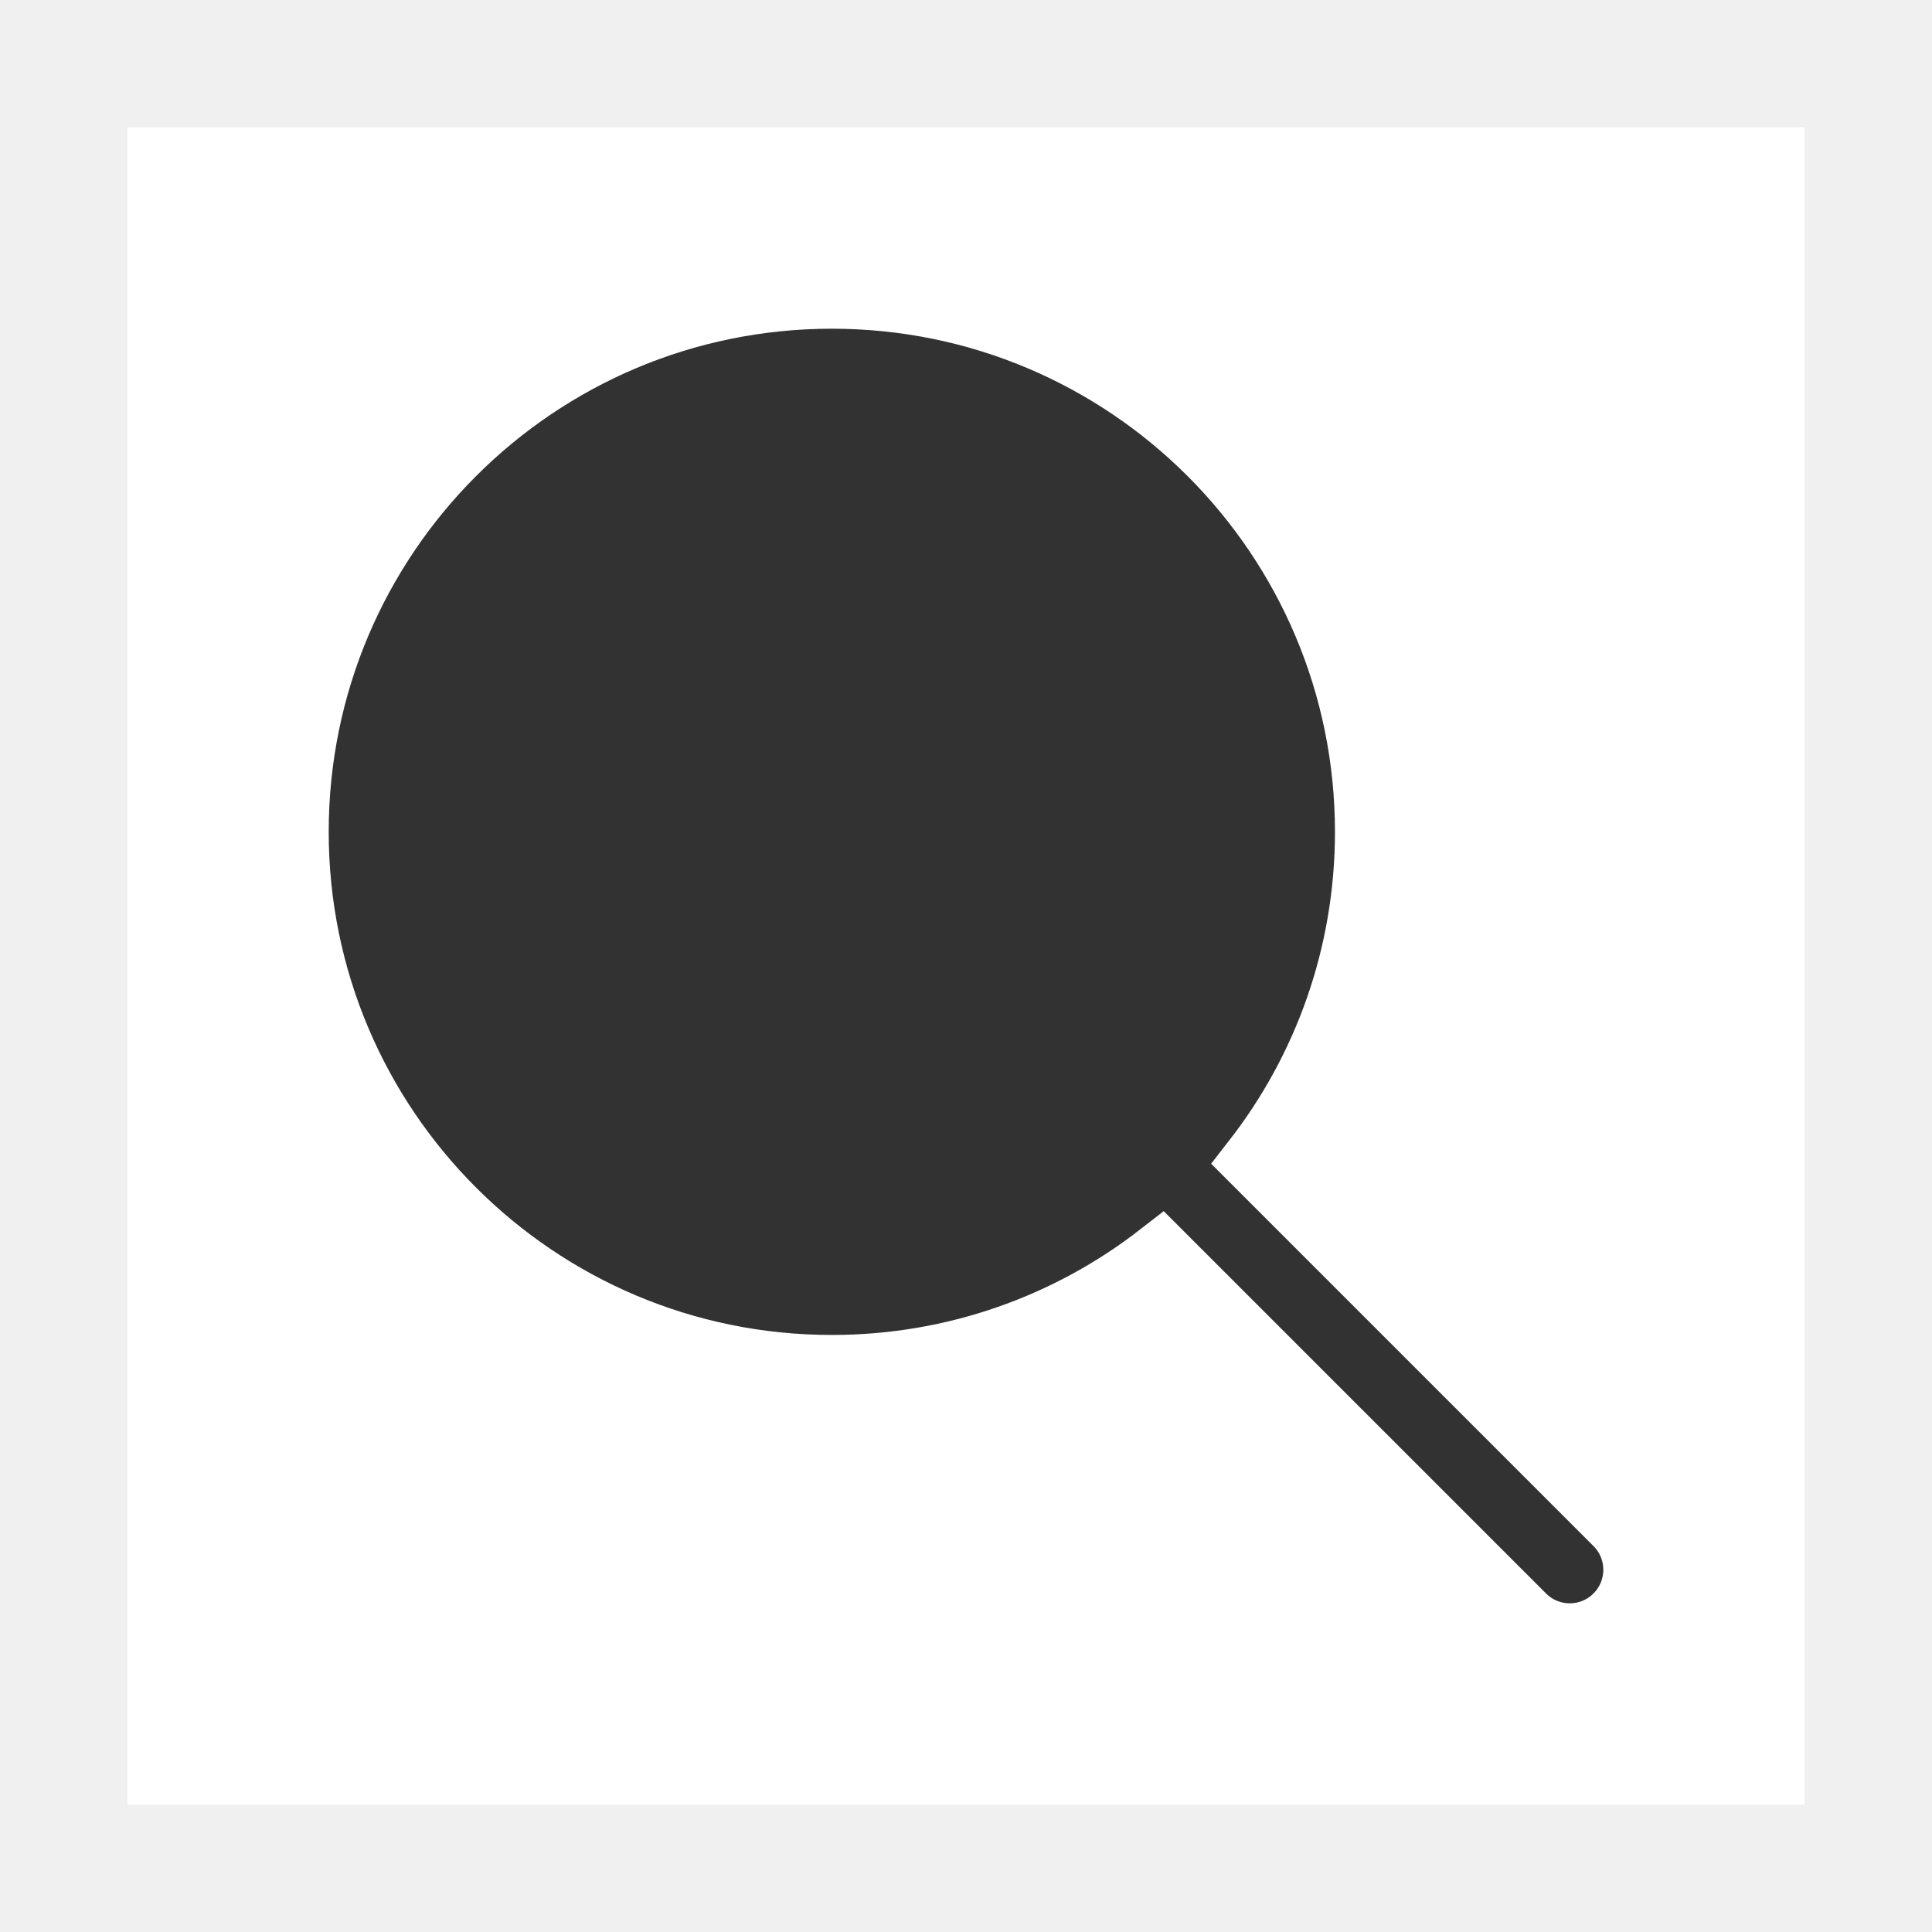
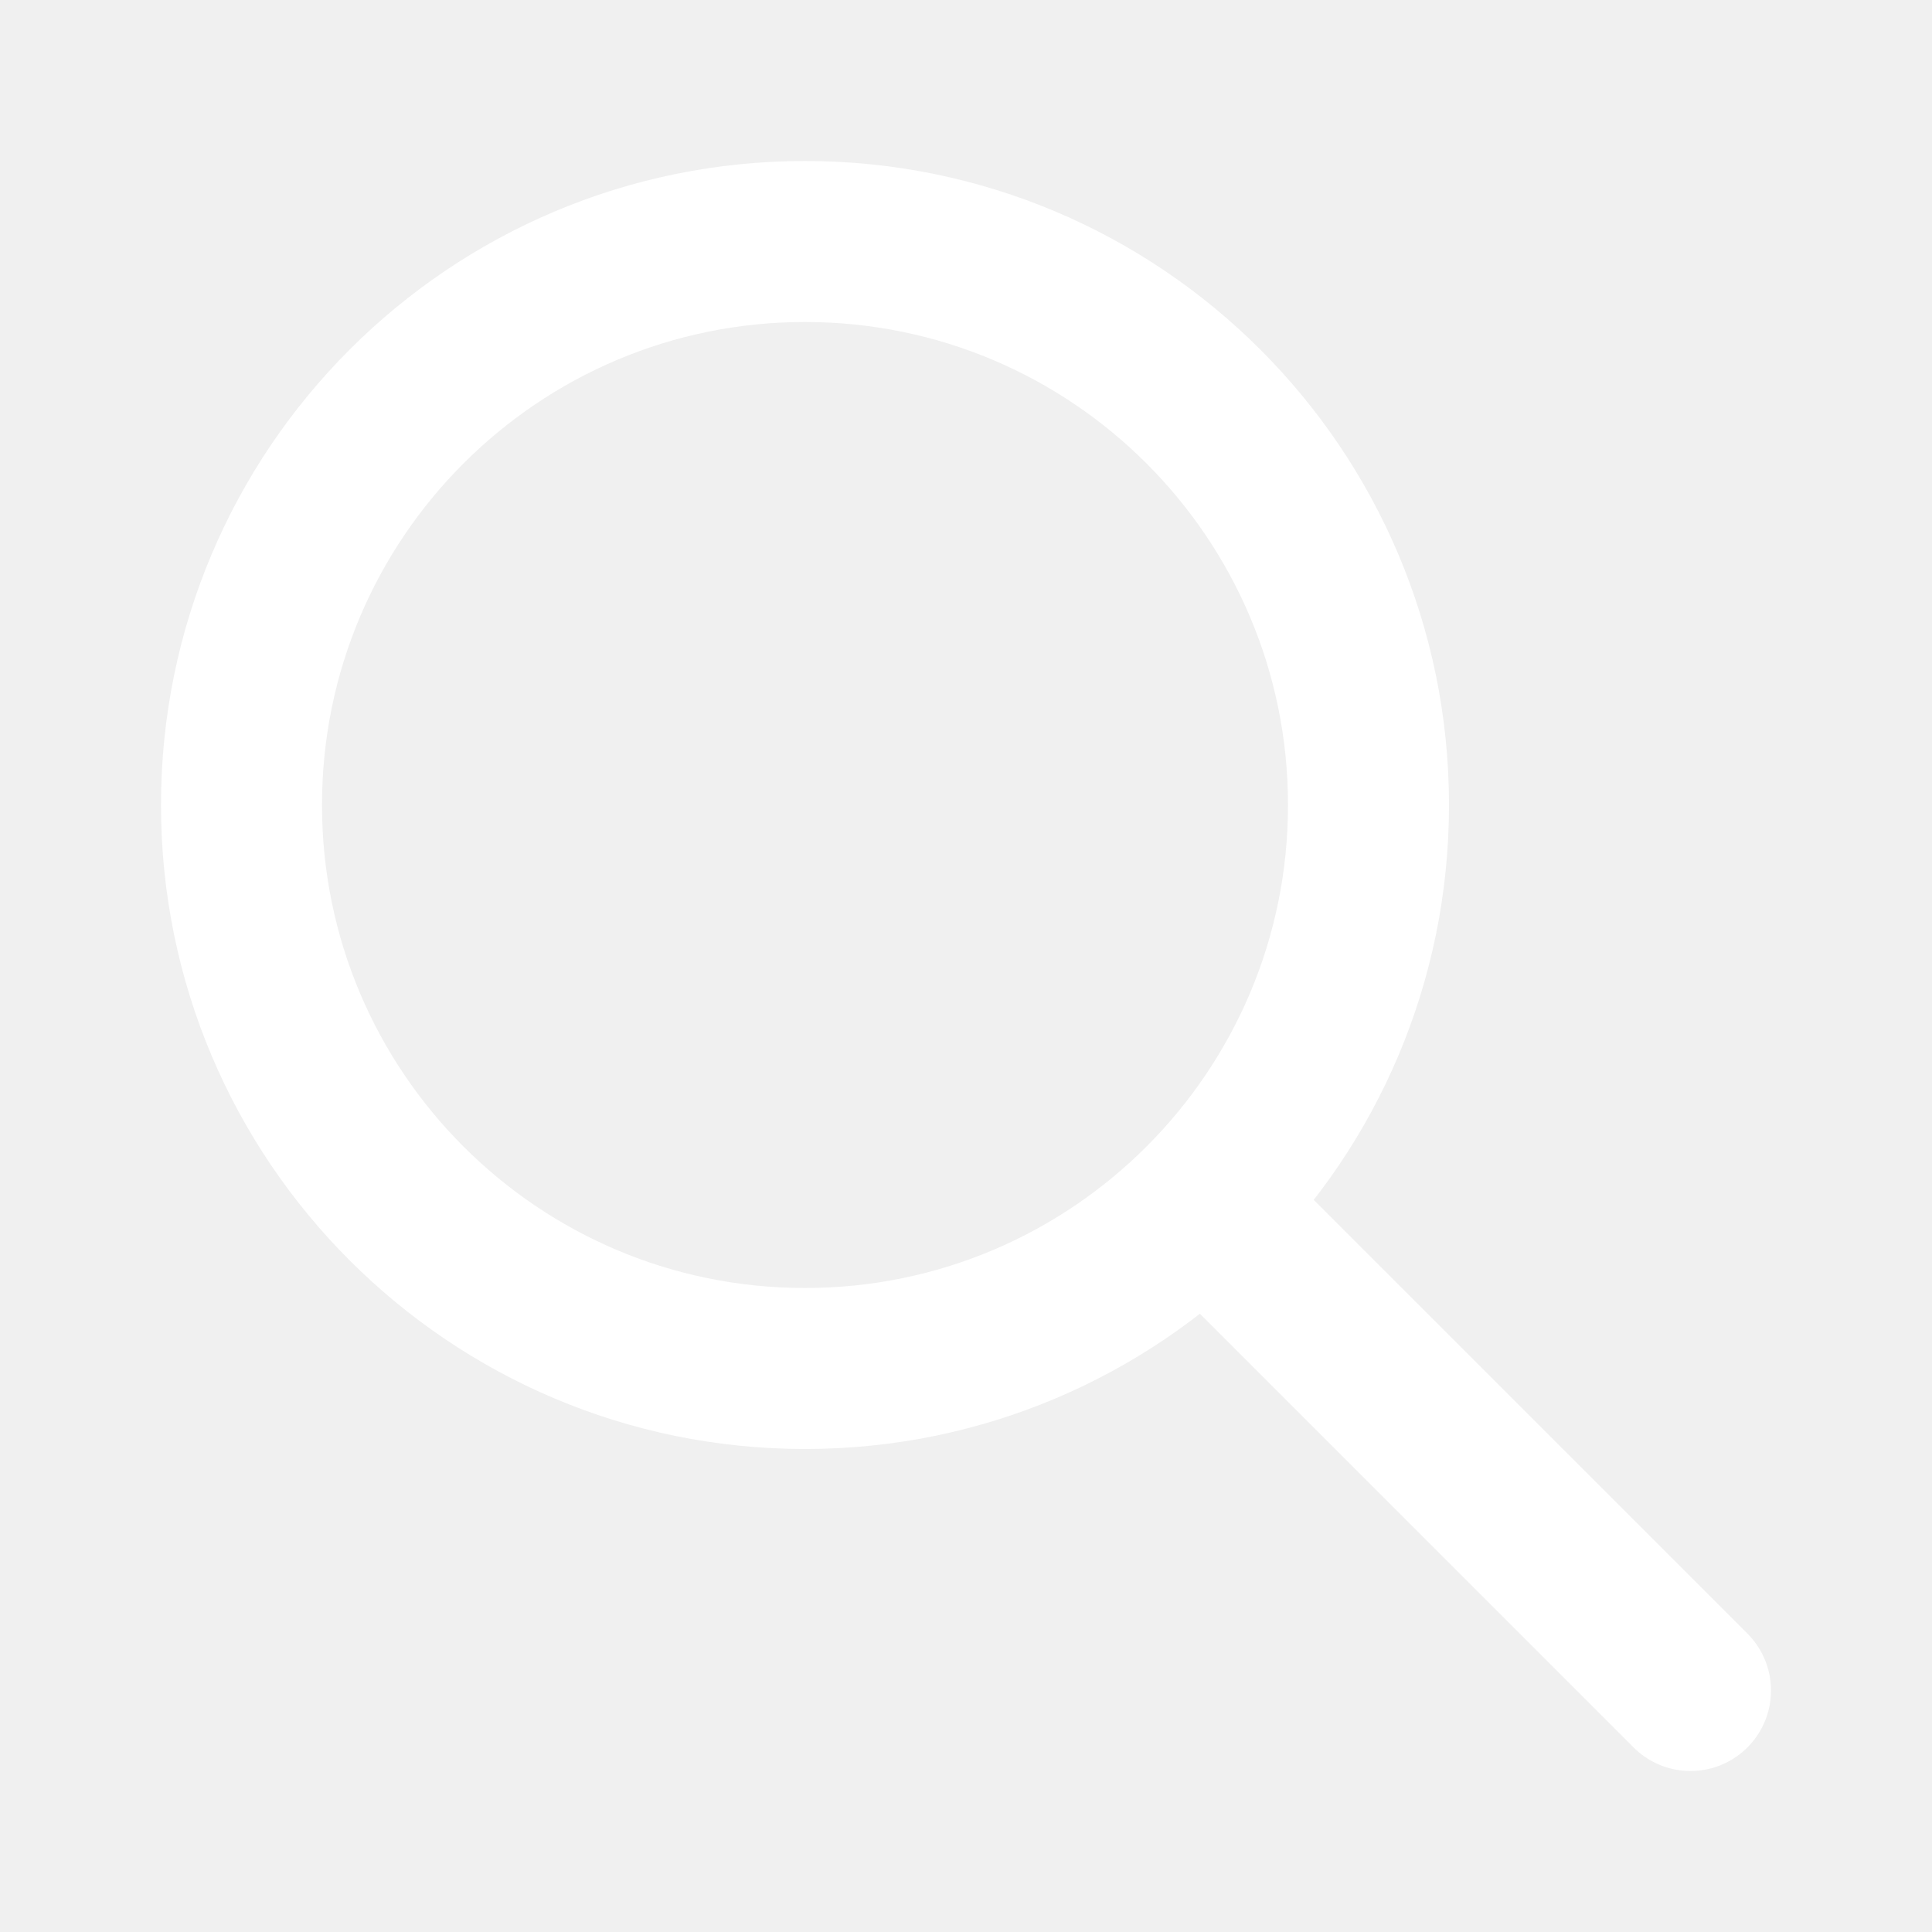
- <svg xmlns="http://www.w3.org/2000/svg" viewBox="-2.4 -2.4 28.80 28.80" fill="none" stroke="#ffffff" transform="matrix(1, 0, 0, 1, 0, 0)">
+ <svg xmlns="http://www.w3.org/2000/svg" viewBox="0 0 24 24" fill="none">
  <g id="SVGRepo_bgCarrier" stroke-width="0" />
  <g id="SVGRepo_tracerCarrier" stroke-linecap="round" stroke-linejoin="round" />
  <g id="SVGRepo_iconCarrier">
-     <rect width="24" height="24" fill="white" />
-     <path fill-rule="evenodd" clip-rule="evenodd" d="M10 2C5.582 2 2 5.582 2 10C2 14.418 5.582 18 10 18C11.849 18 13.551 17.373 14.906 16.32L20.293 21.707C20.683 22.098 21.317 22.098 21.707 21.707C22.098 21.317 22.098 20.683 21.707 20.293L16.32 14.906C17.373 13.551 18 11.849 18 10C18 5.582 14.418 2 10 2Z" fill="#323232" />
+     <g id="Interface / Search_Magnifying_Glass">
+       <path id="Vector" d="M15 15L21 21M10 17C6.134 17 3 13.866 3 10C3 6.134 6.134 3 10 3C13.866 3 17 6.134 17 10C17 13.866 13.866 17 10 17Z" stroke="#FFFFFF" stroke-width="2" stroke-linecap="round" stroke-linejoin="round" />
+     </g>
  </g>
</svg>
